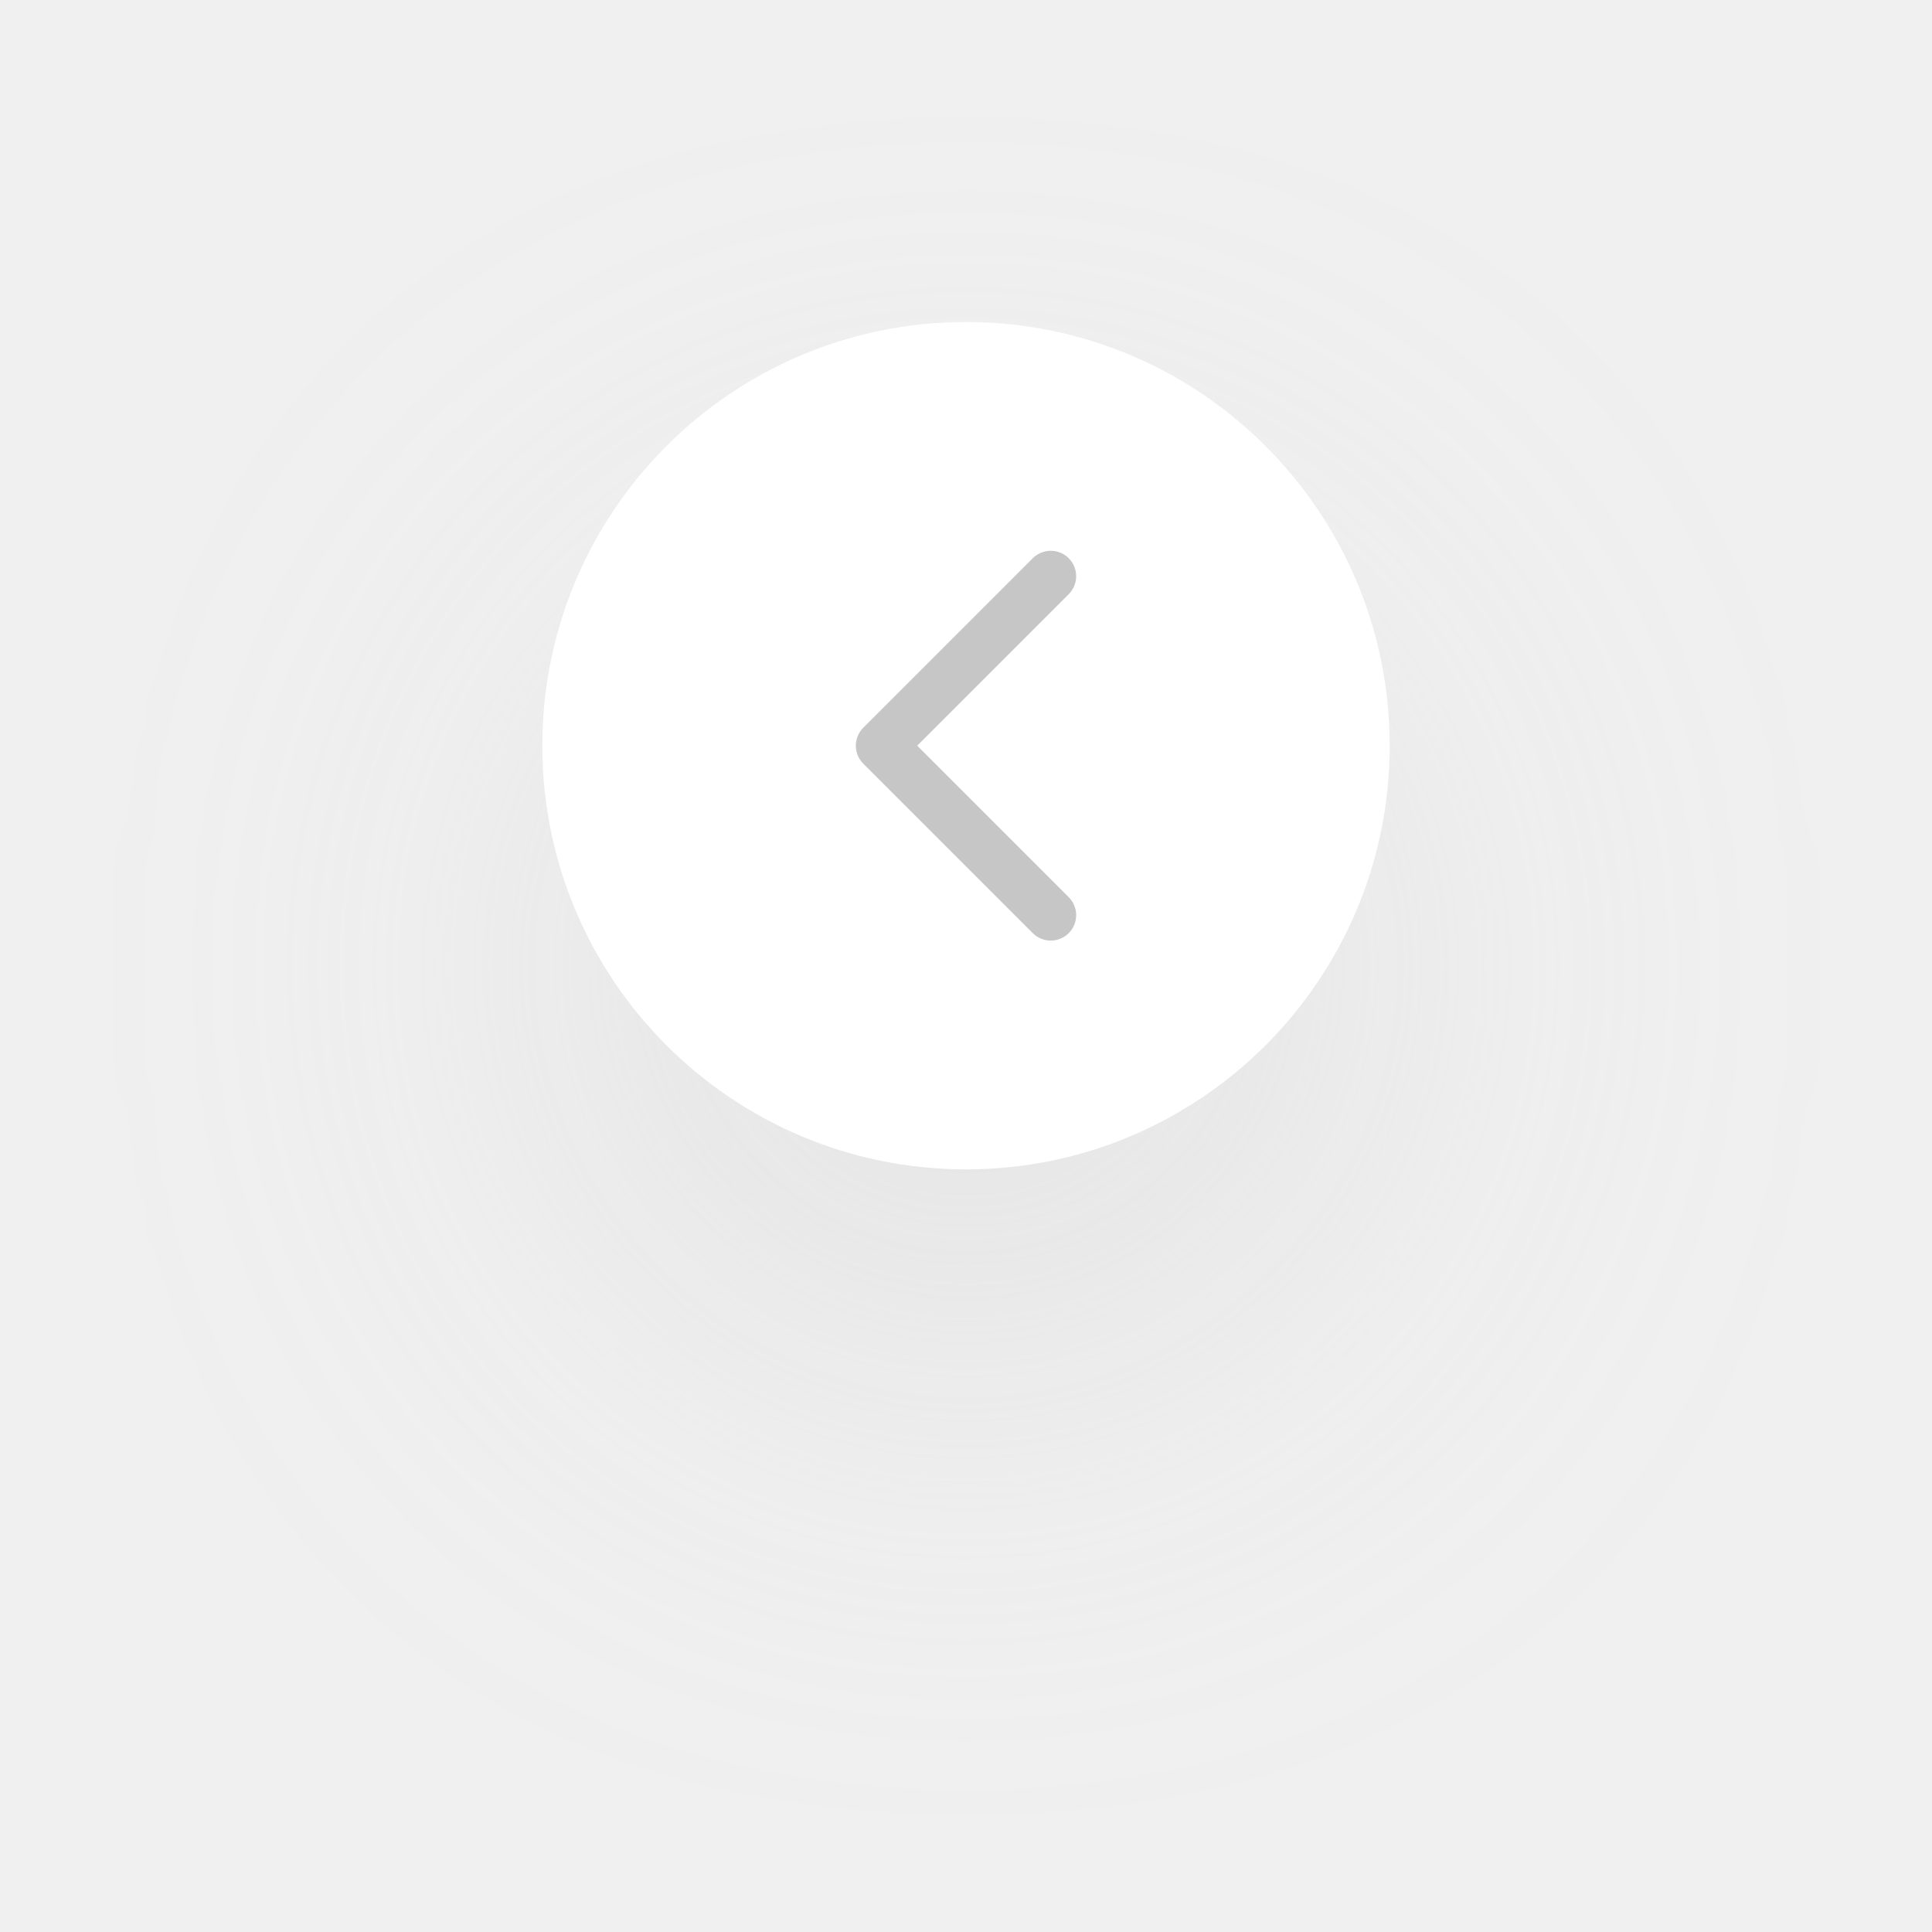
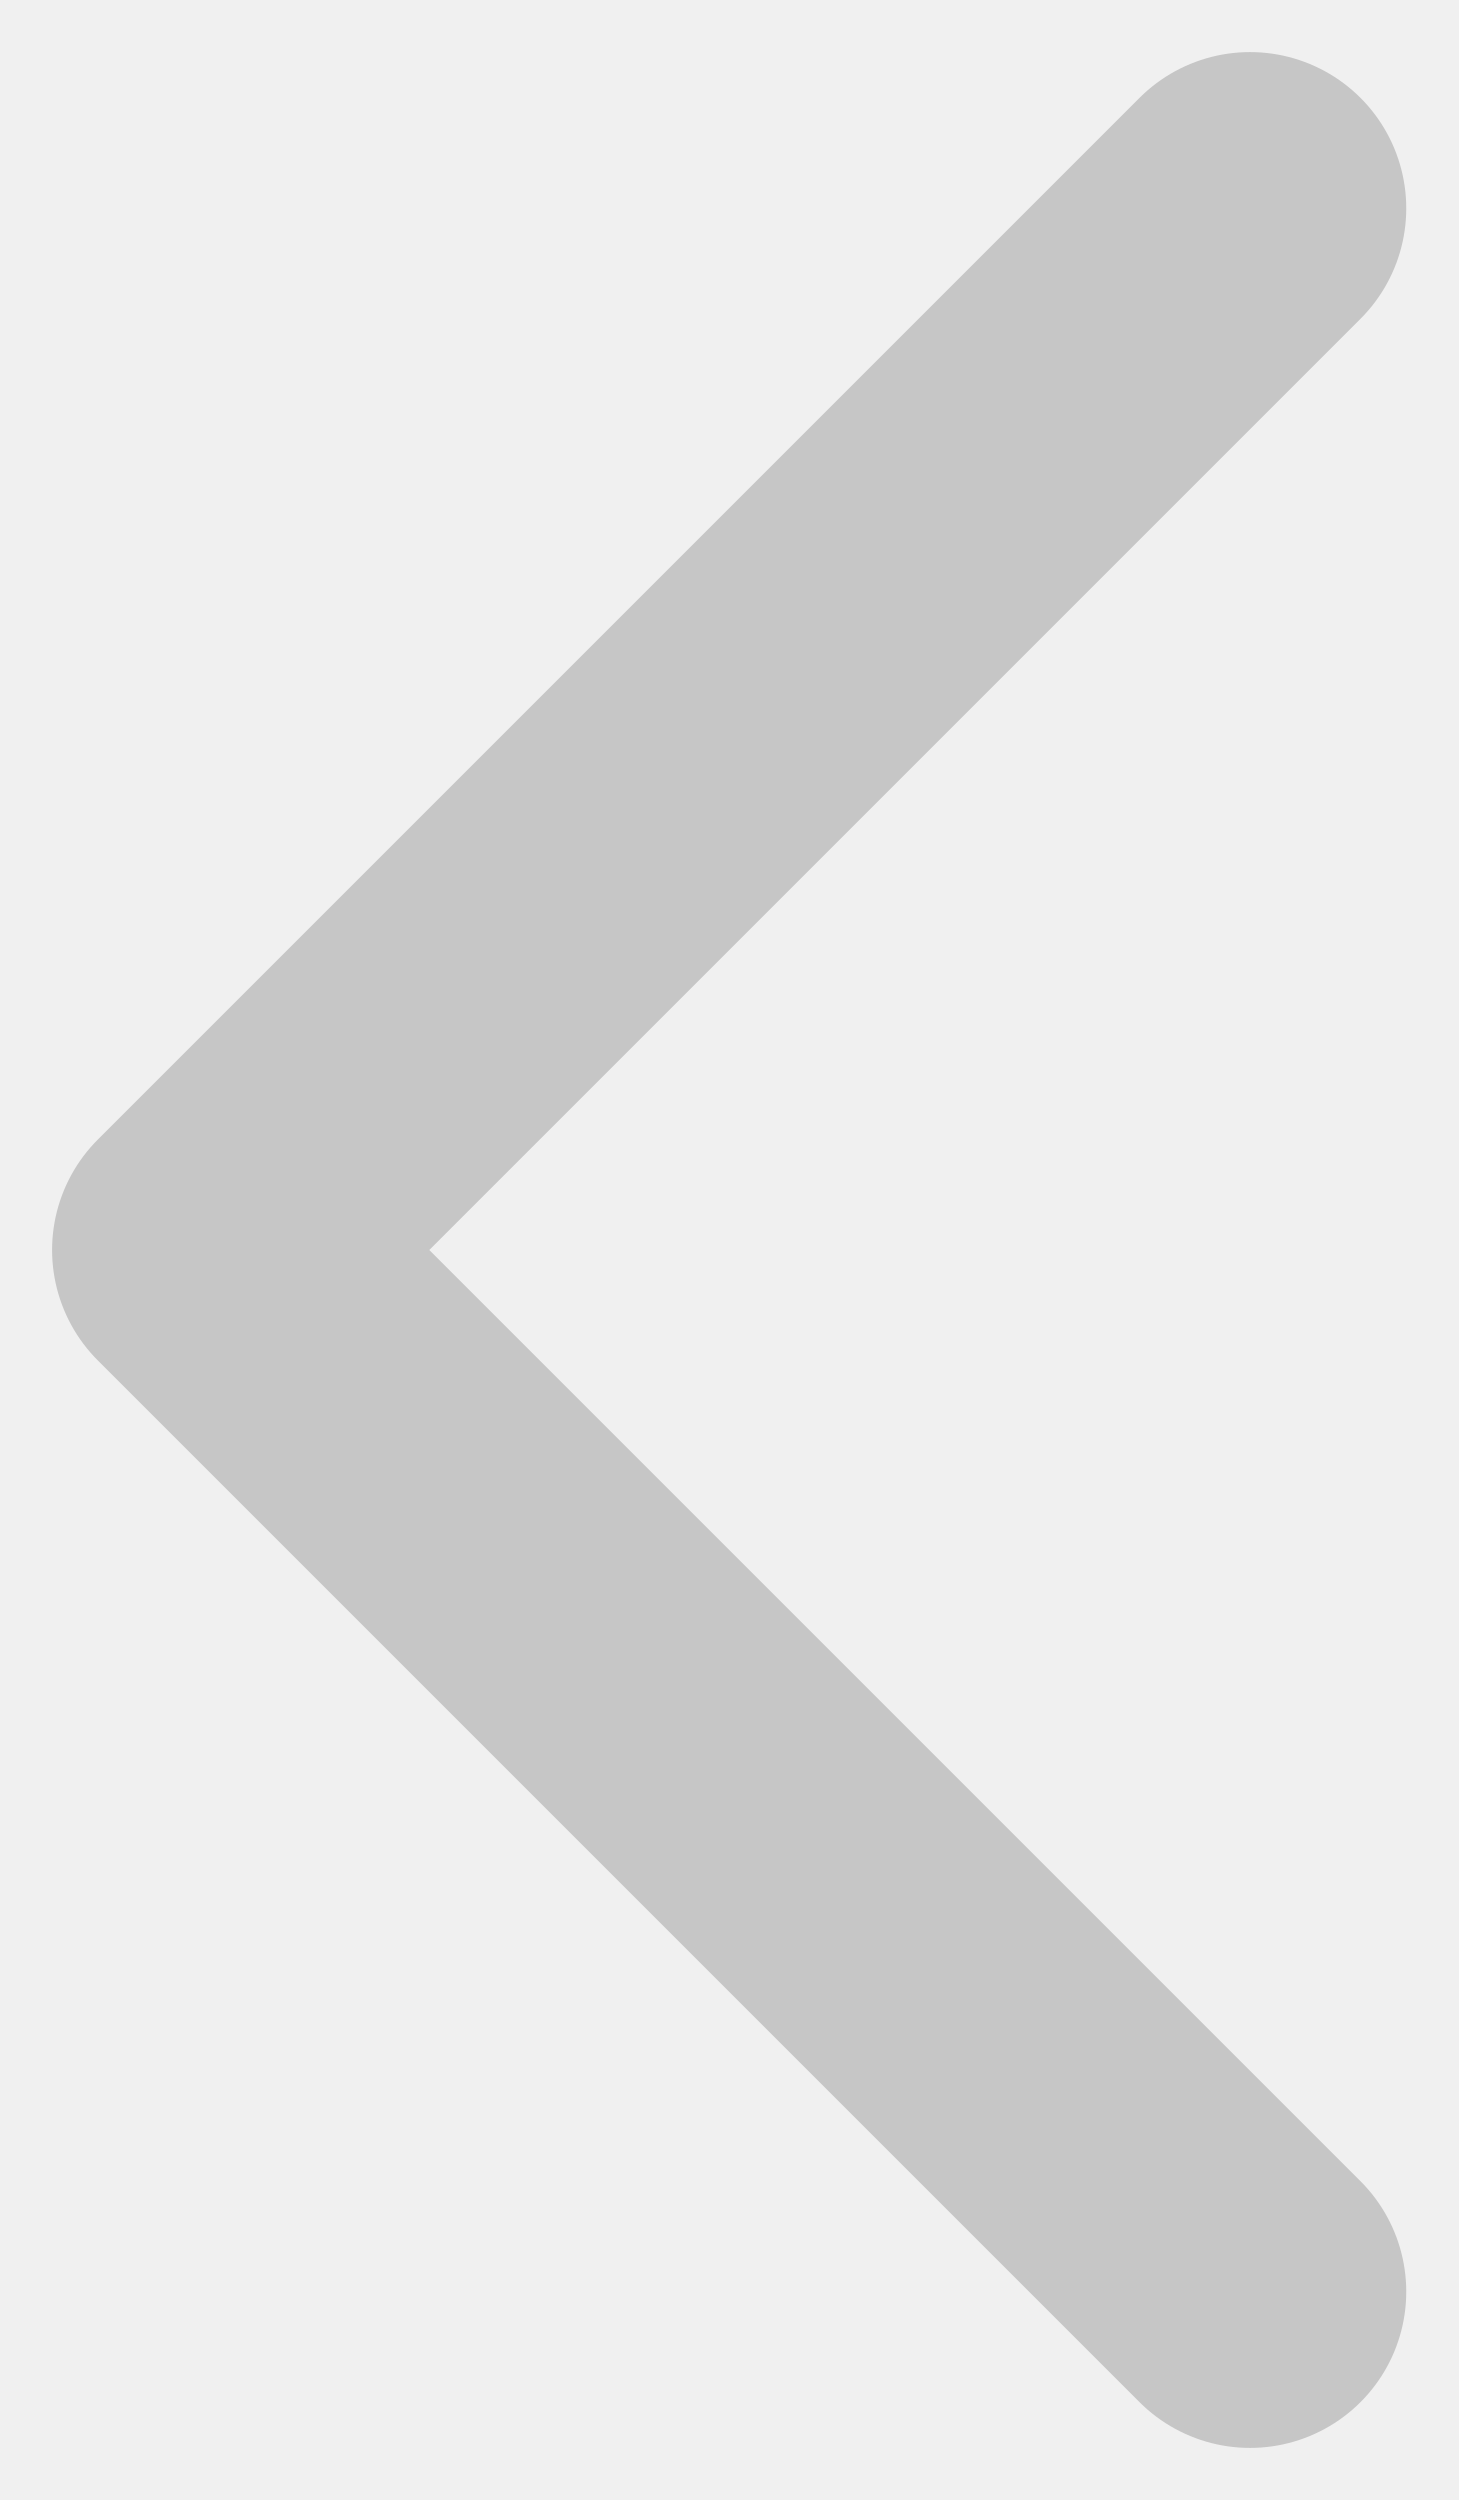
- <svg xmlns="http://www.w3.org/2000/svg" width="114" height="114" viewBox="0 0 114 114" fill="none">
-   <g filter="url(#filter0_d_1_15619)">
-     <circle r="25" transform="matrix(1 0 0 -1 57 44)" fill="white" />
-   </g>
-   <path d="M62 54L52 44L62 34" stroke="#C6C6C6" stroke-width="3" stroke-linecap="round" stroke-linejoin="round" />
-   <defs>
-     <filter id="filter0_d_1_15619" x="0" y="0" width="114" height="114" filterUnits="userSpaceOnUse" color-interpolation-filters="sRGB">
-       <feFlood flood-opacity="0" result="BackgroundImageFix" />
-       <feColorMatrix in="SourceAlpha" type="matrix" values="0 0 0 0 0 0 0 0 0 0 0 0 0 0 0 0 0 0 127 0" result="hardAlpha" />
-       <feOffset dy="13" />
-       <feGaussianBlur stdDeviation="16" />
-       <feColorMatrix type="matrix" values="0 0 0 0 0.775 0 0 0 0 0.775 0 0 0 0 0.775 0 0 0 0.25 0" />
-       <feBlend mode="normal" in2="BackgroundImageFix" result="effect1_dropShadow_1_15619" />
-       <feBlend mode="normal" in="SourceGraphic" in2="effect1_dropShadow_1_15619" result="shape" />
-     </filter>
-   </defs>
+ <svg xmlns="http://www.w3.org/2000/svg" width="14" height="24" viewBox="0 0 14 24" fill="none">
+   <path d="M12 22L2 12L12 2" stroke="#C6C6C6" stroke-width="3" stroke-linecap="round" stroke-linejoin="round" />
</svg>
